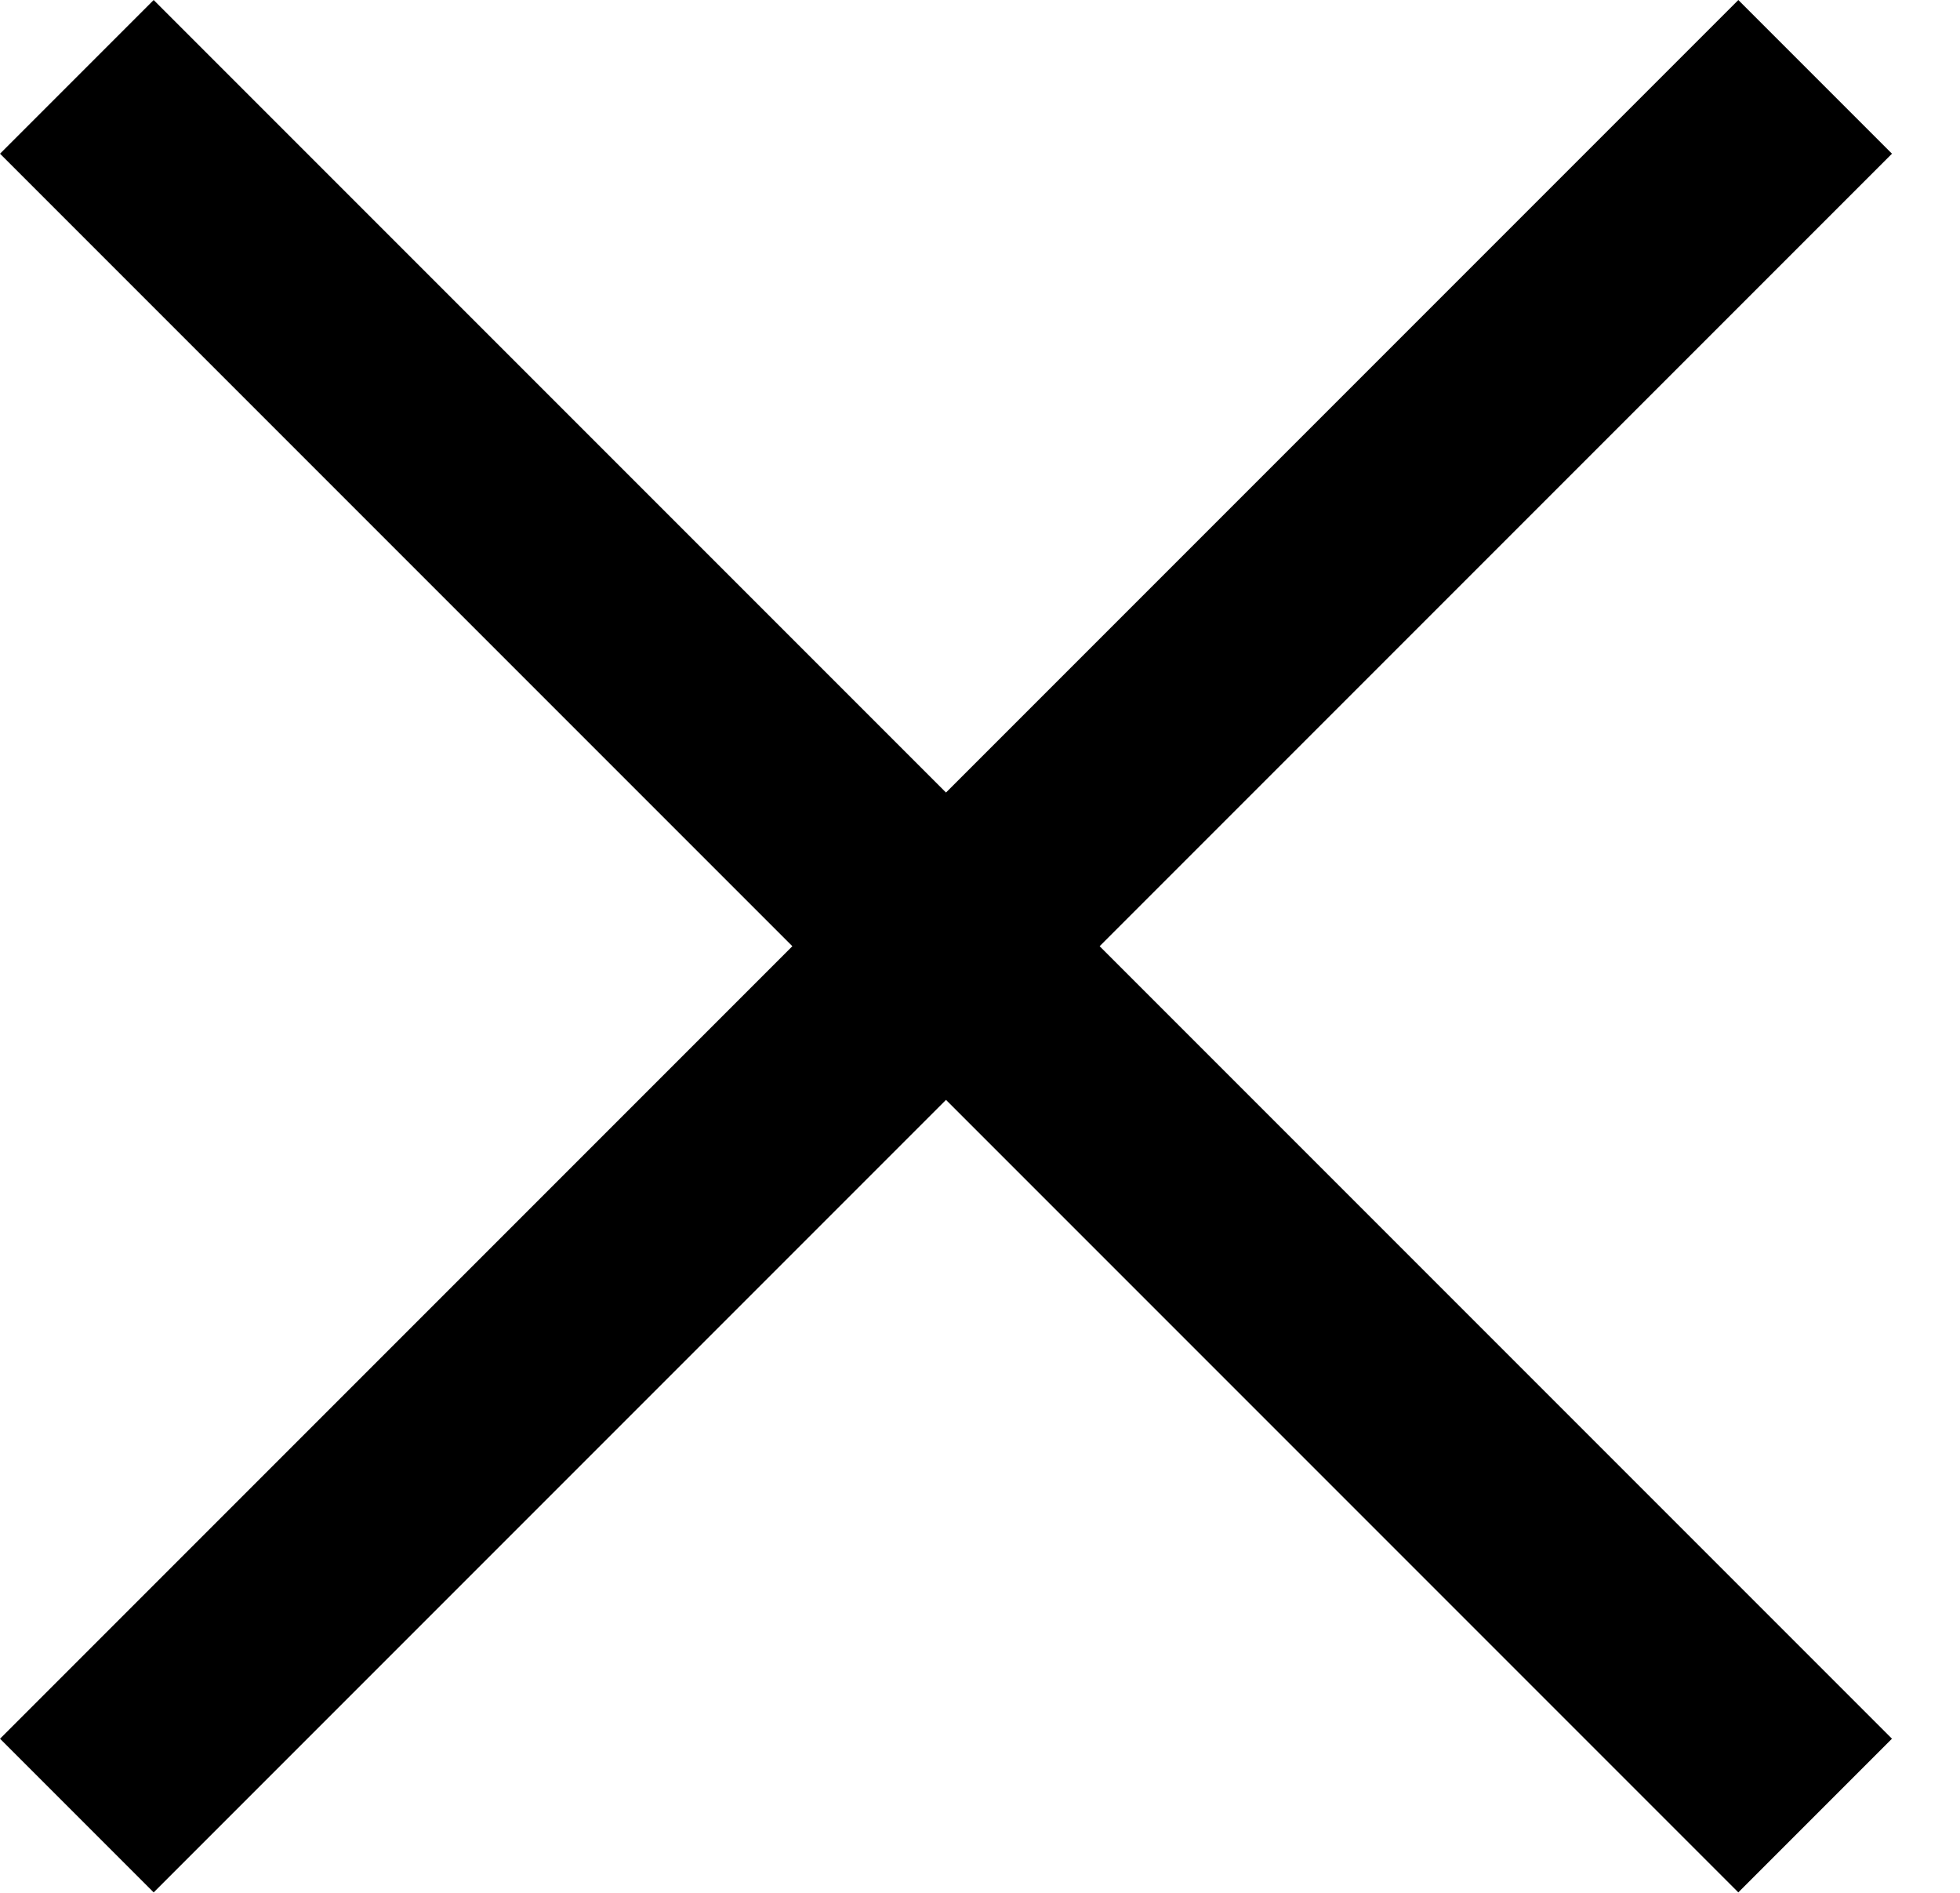
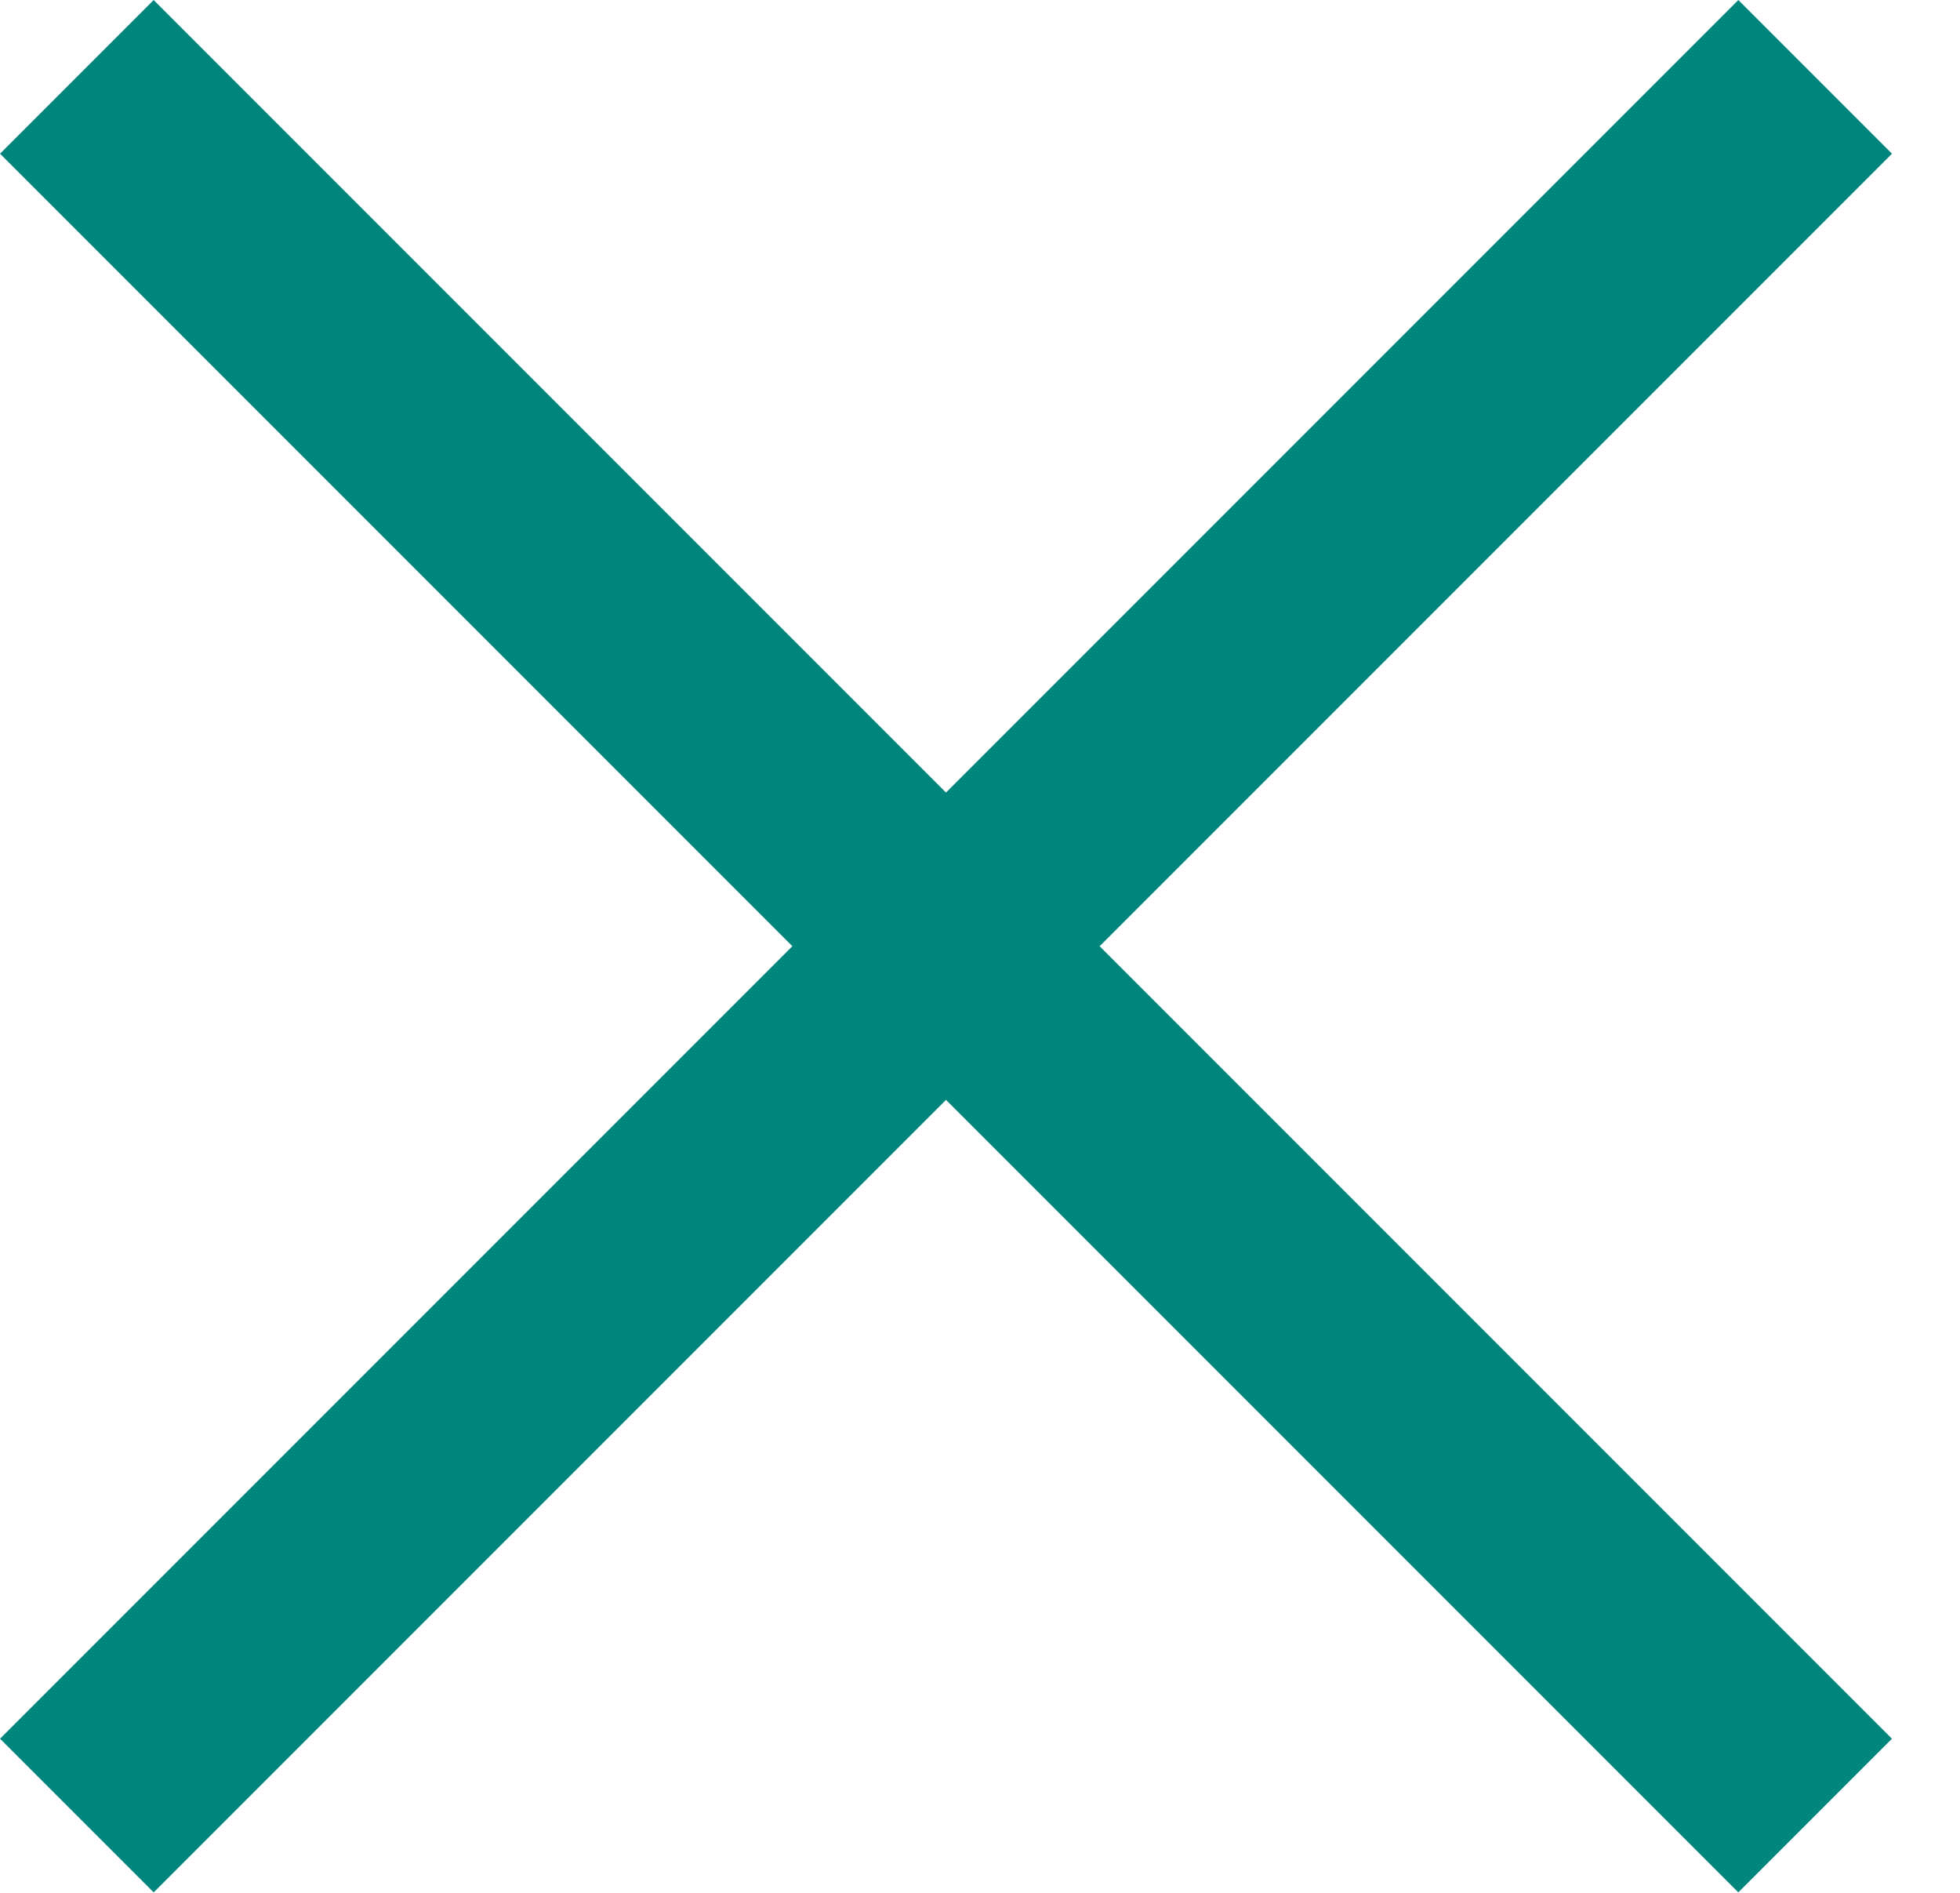
<svg xmlns="http://www.w3.org/2000/svg" width="27.061" height="26.121" viewBox="0 0 27.061 26.121">
  <g id="Group_219" data-name="Group 219" transform="translate(-1355.439 -55.439)">
    <g id="Component_6_3" data-name="Component 6 – 3" transform="translate(1355.5 56.5)">
-       <line id="Line_2" data-name="Line 2" x2="24" y2="24" transform="translate(1)" fill="none" stroke="#000000" stroke-width="3" />
-       <line id="Line_3" data-name="Line 3" x2="27" transform="translate(0 12)" fill="none" stroke="#000000" stroke-width="3" opacity="0" />
-       <line id="Line_4" data-name="Line 4" y1="24" x2="24" transform="translate(1)" fill="none" stroke="#000000" stroke-width="3" />
+       <line id="Line_2" data-name="Line 2" x2="24" y2="24" transform="translate(1)" fill="none" stroke="#00867C" stroke-width="3" />
+       <line id="Line_3" data-name="Line 3" x2="27" transform="translate(0 12)" fill="none" stroke="#00867C" stroke-width="3" opacity="0" />
+       <line id="Line_4" data-name="Line 4" y1="24" x2="24" transform="translate(1)" fill="none" stroke="#00867C" stroke-width="3" />
    </g>
  </g>
</svg>
